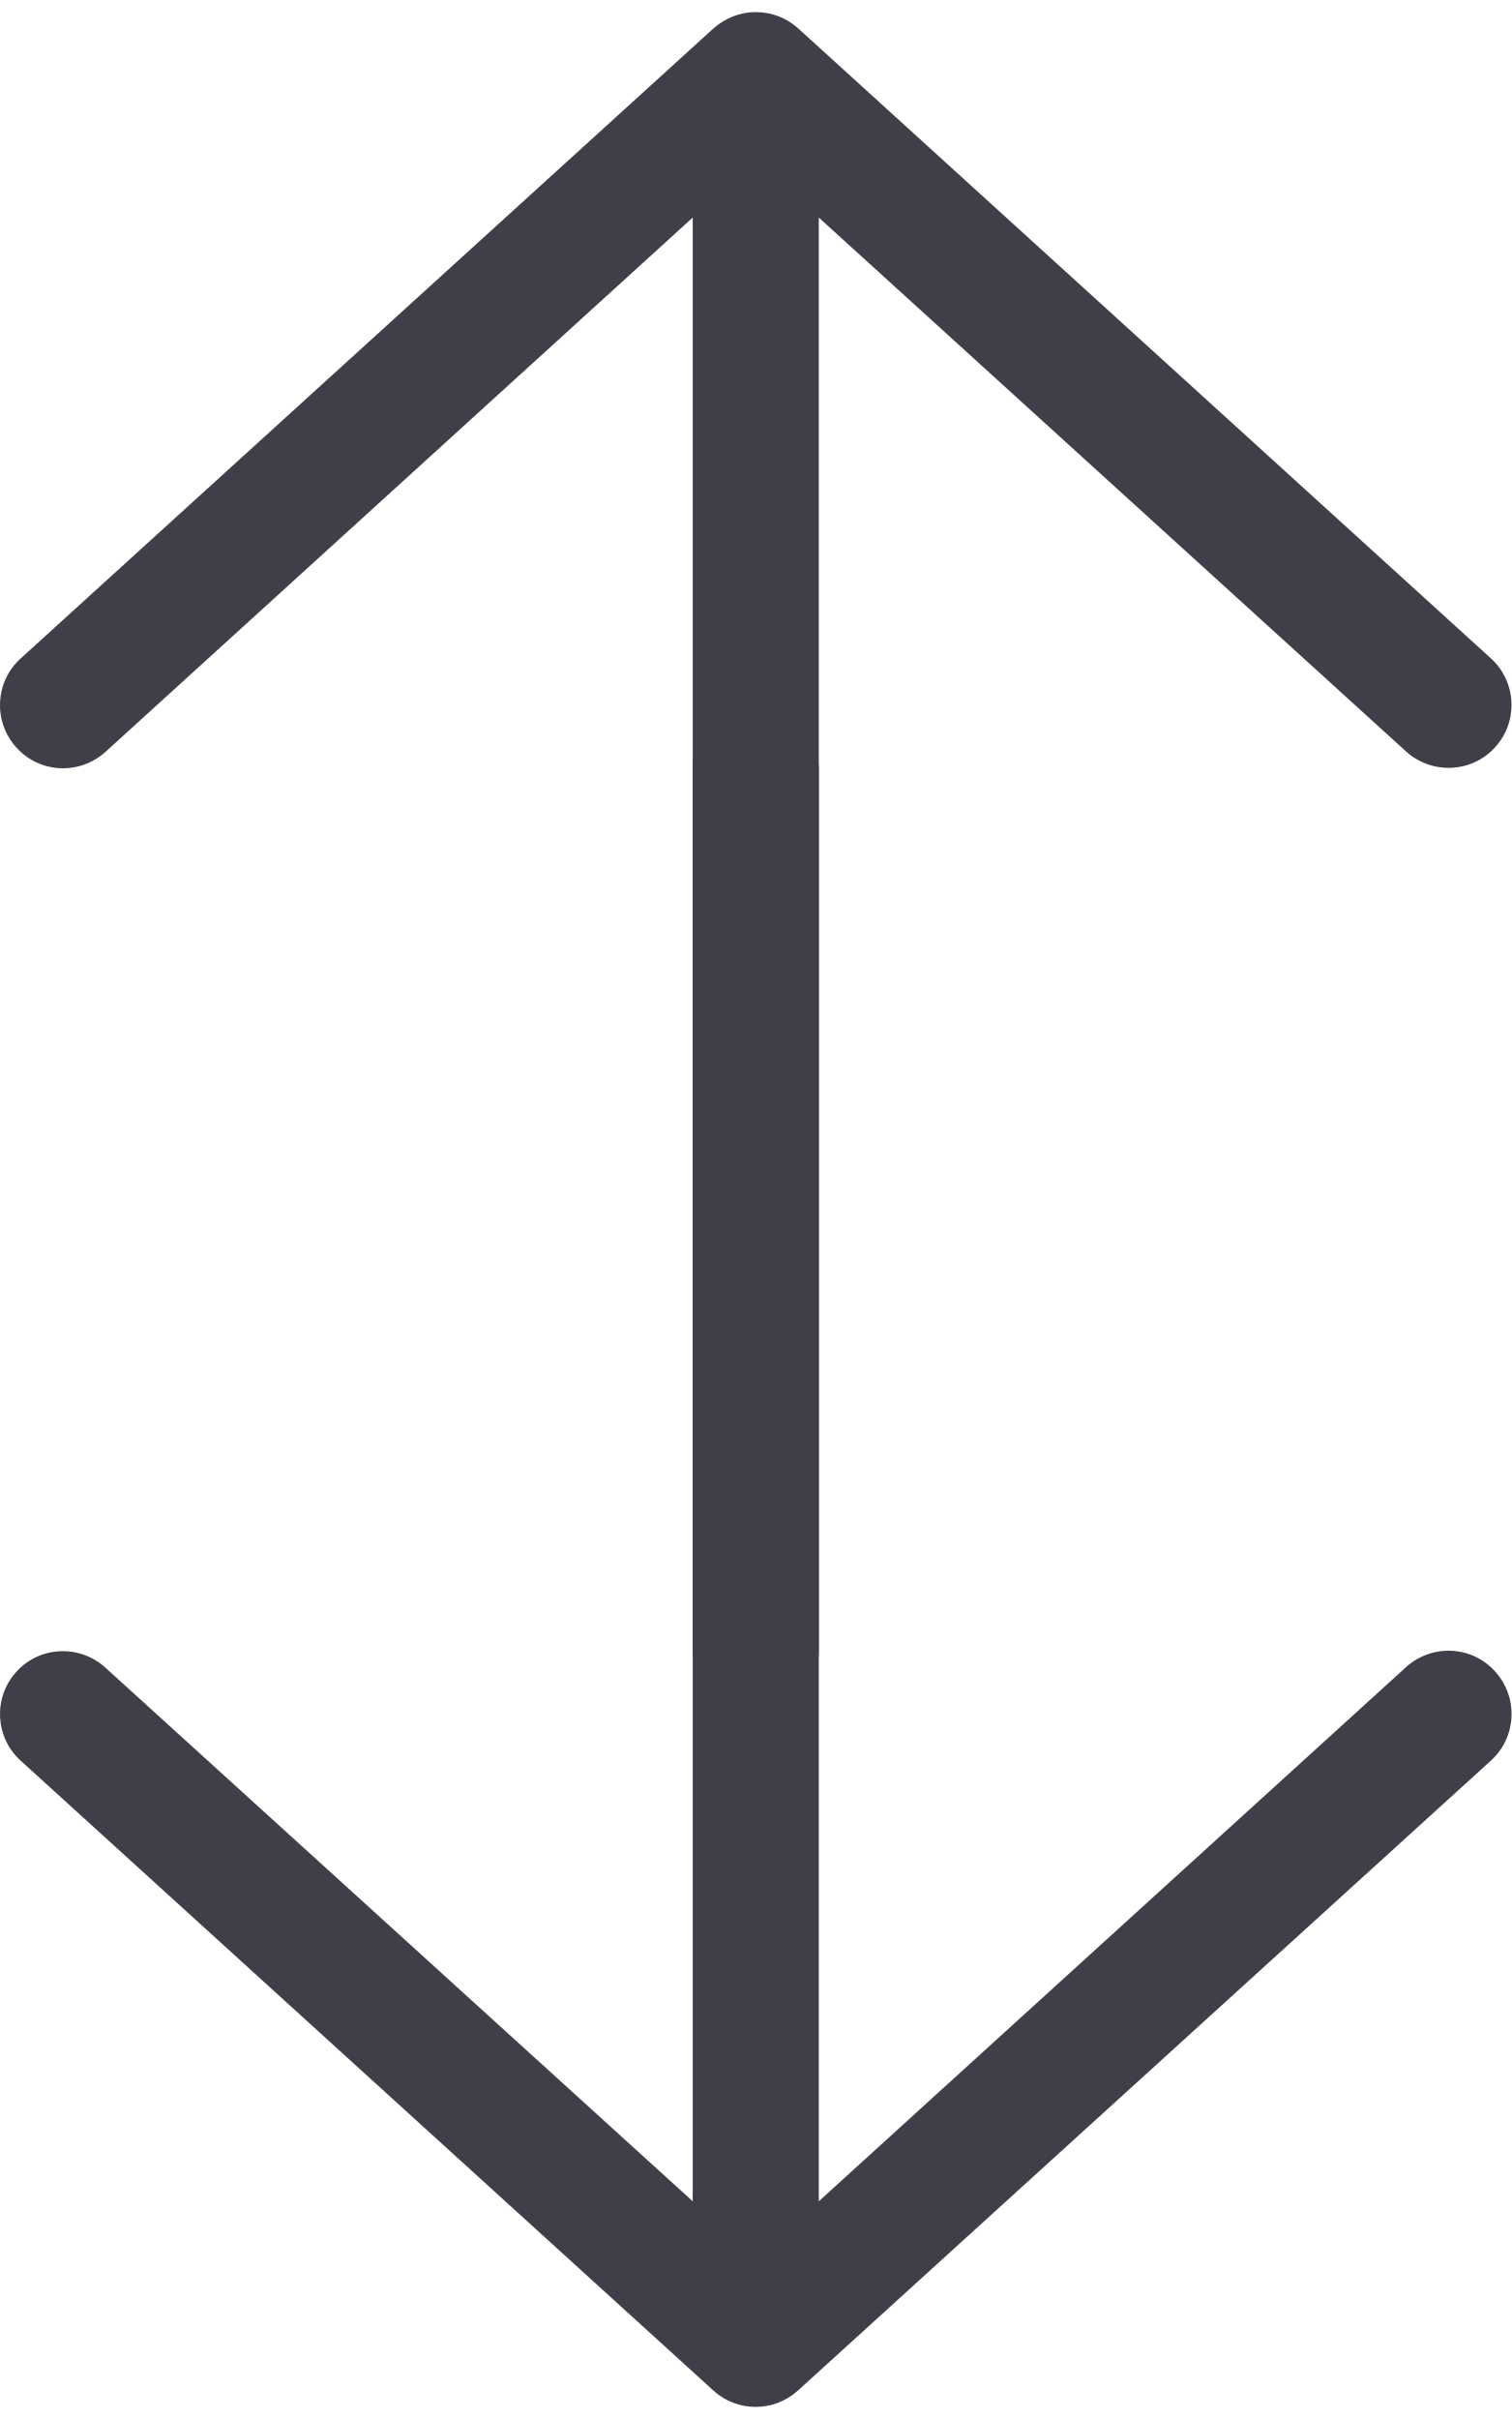
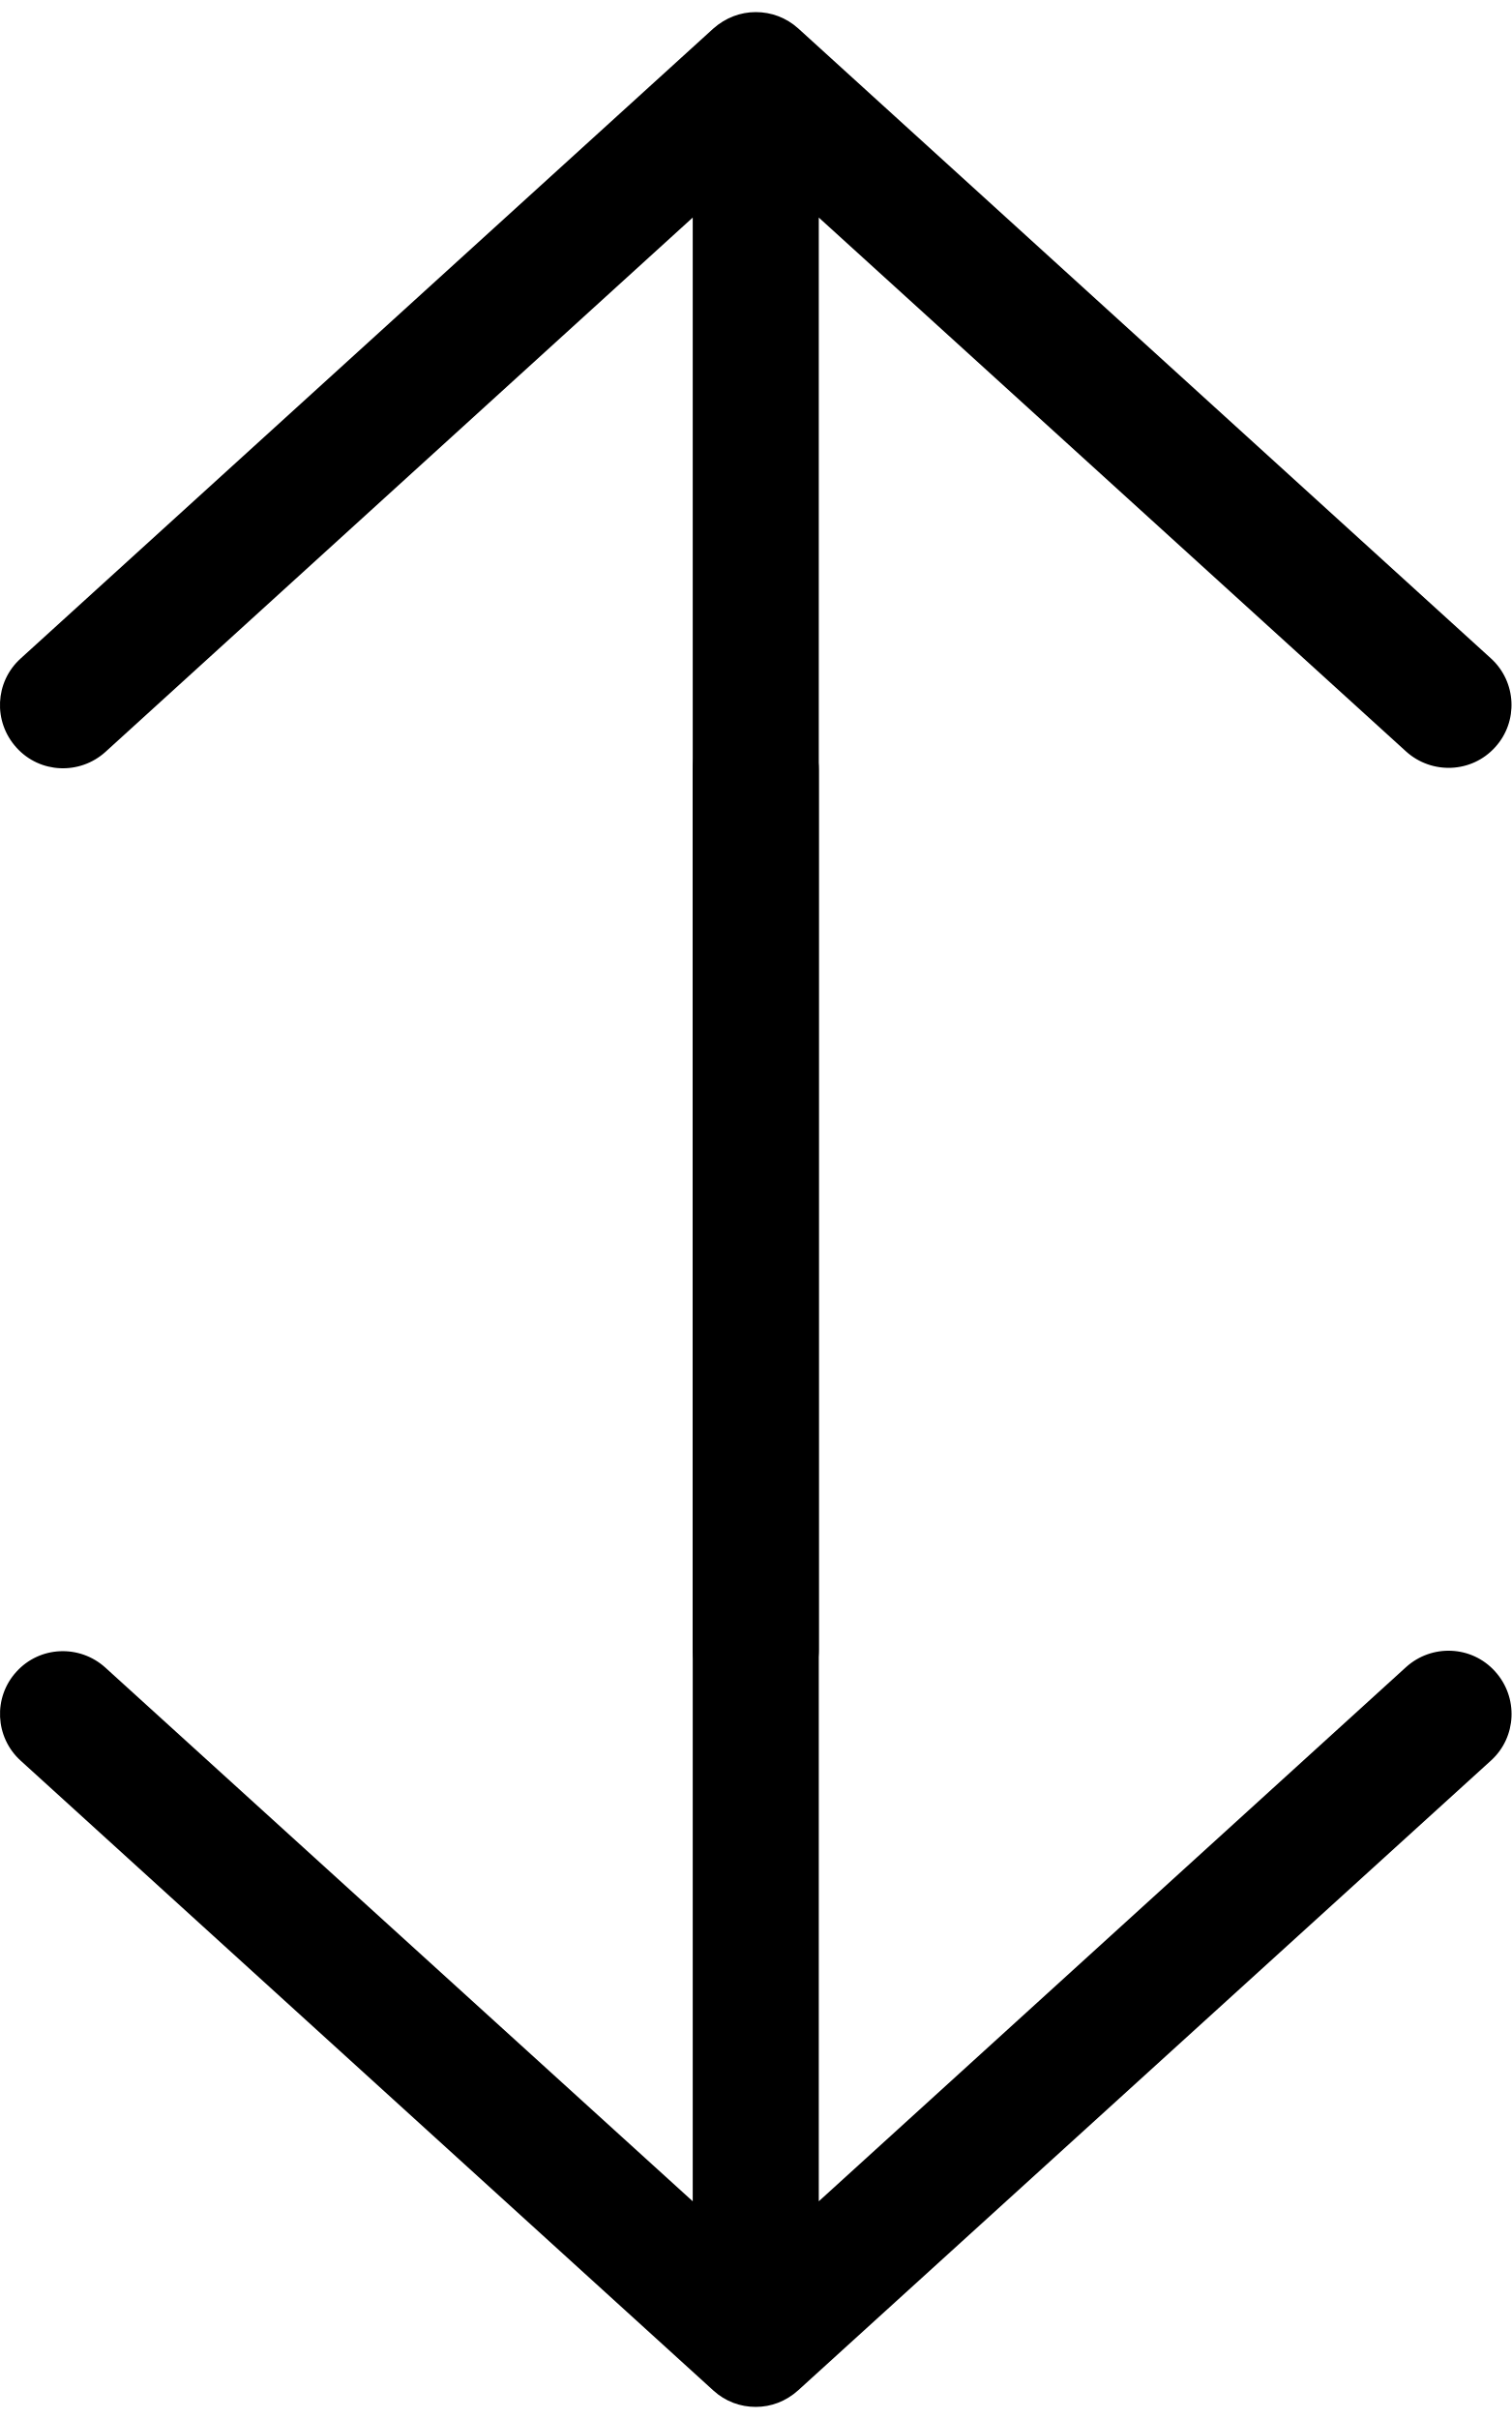
- <svg xmlns="http://www.w3.org/2000/svg" width="10" height="16" viewBox="0 0 10 16" fill="#3E3F48">
+ <svg xmlns="http://www.w3.org/2000/svg" width="10" height="16" viewBox="0 0 10 16" fill="currentColor">
  <path d="M0.136 4.356L4.719 0.189C4.8 0.117 4.899 0.08 5 0.08C5.102 0.08 5.201 0.116 5.281 0.188L9.864 4.355C10.034 4.51 10.046 4.773 9.892 4.942C9.737 5.114 9.473 5.124 9.303 4.971L5.417 1.439L5.417 10.913C5.417 11.144 5.23 11.307 5.024 11.307C4.817 11.307 4.583 11.144 4.583 10.913L4.583 1.439L0.698 4.973C0.528 5.127 0.264 5.117 0.109 4.945C-0.047 4.773 -0.034 4.51 0.136 4.356Z" />
  <path d="M9.865 11.644L5.281 15.81C5.2 15.883 5.102 15.92 5 15.92C4.898 15.92 4.799 15.884 4.72 15.812L0.136 11.645C-0.034 11.49 -0.046 11.227 0.108 11.058C0.263 10.886 0.527 10.876 0.697 11.03L4.583 14.56V5.087C4.583 4.856 4.77 4.693 4.977 4.693C5.183 4.693 5.417 4.856 5.417 5.087V14.56L9.302 11.027C9.472 10.873 9.736 10.883 9.891 11.055C10.047 11.227 10.034 11.49 9.865 11.644Z" />
</svg>
